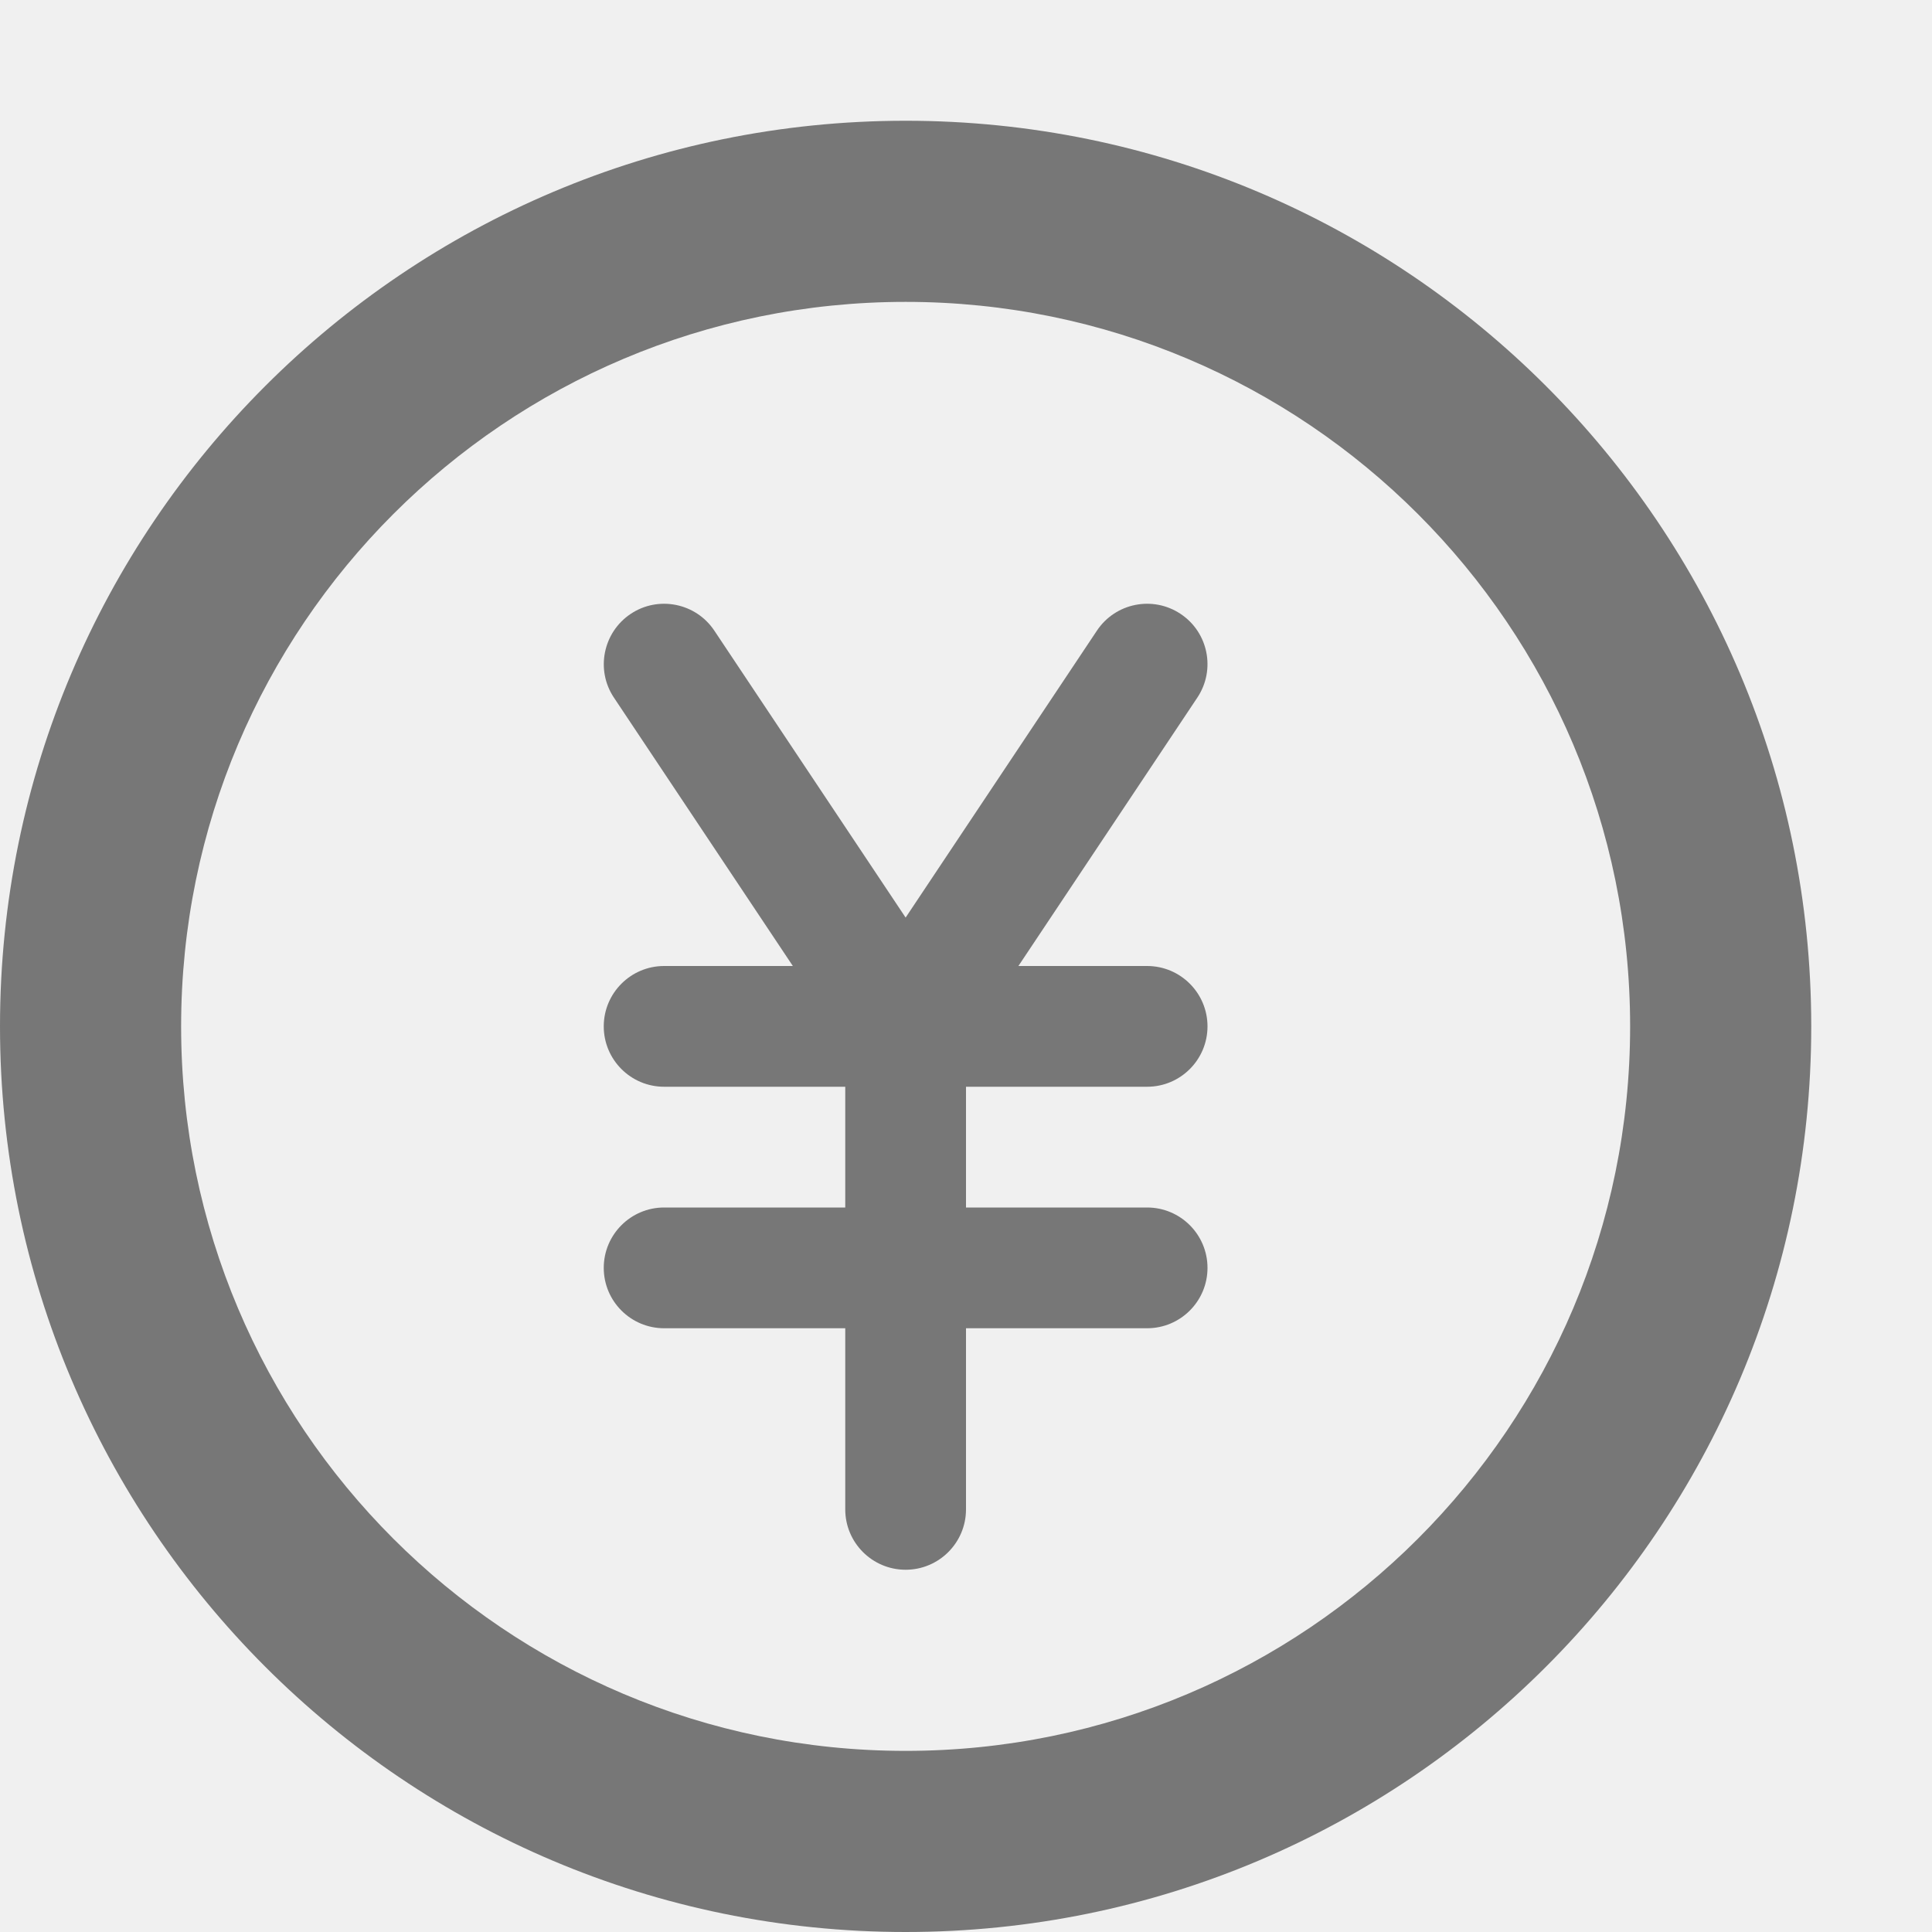
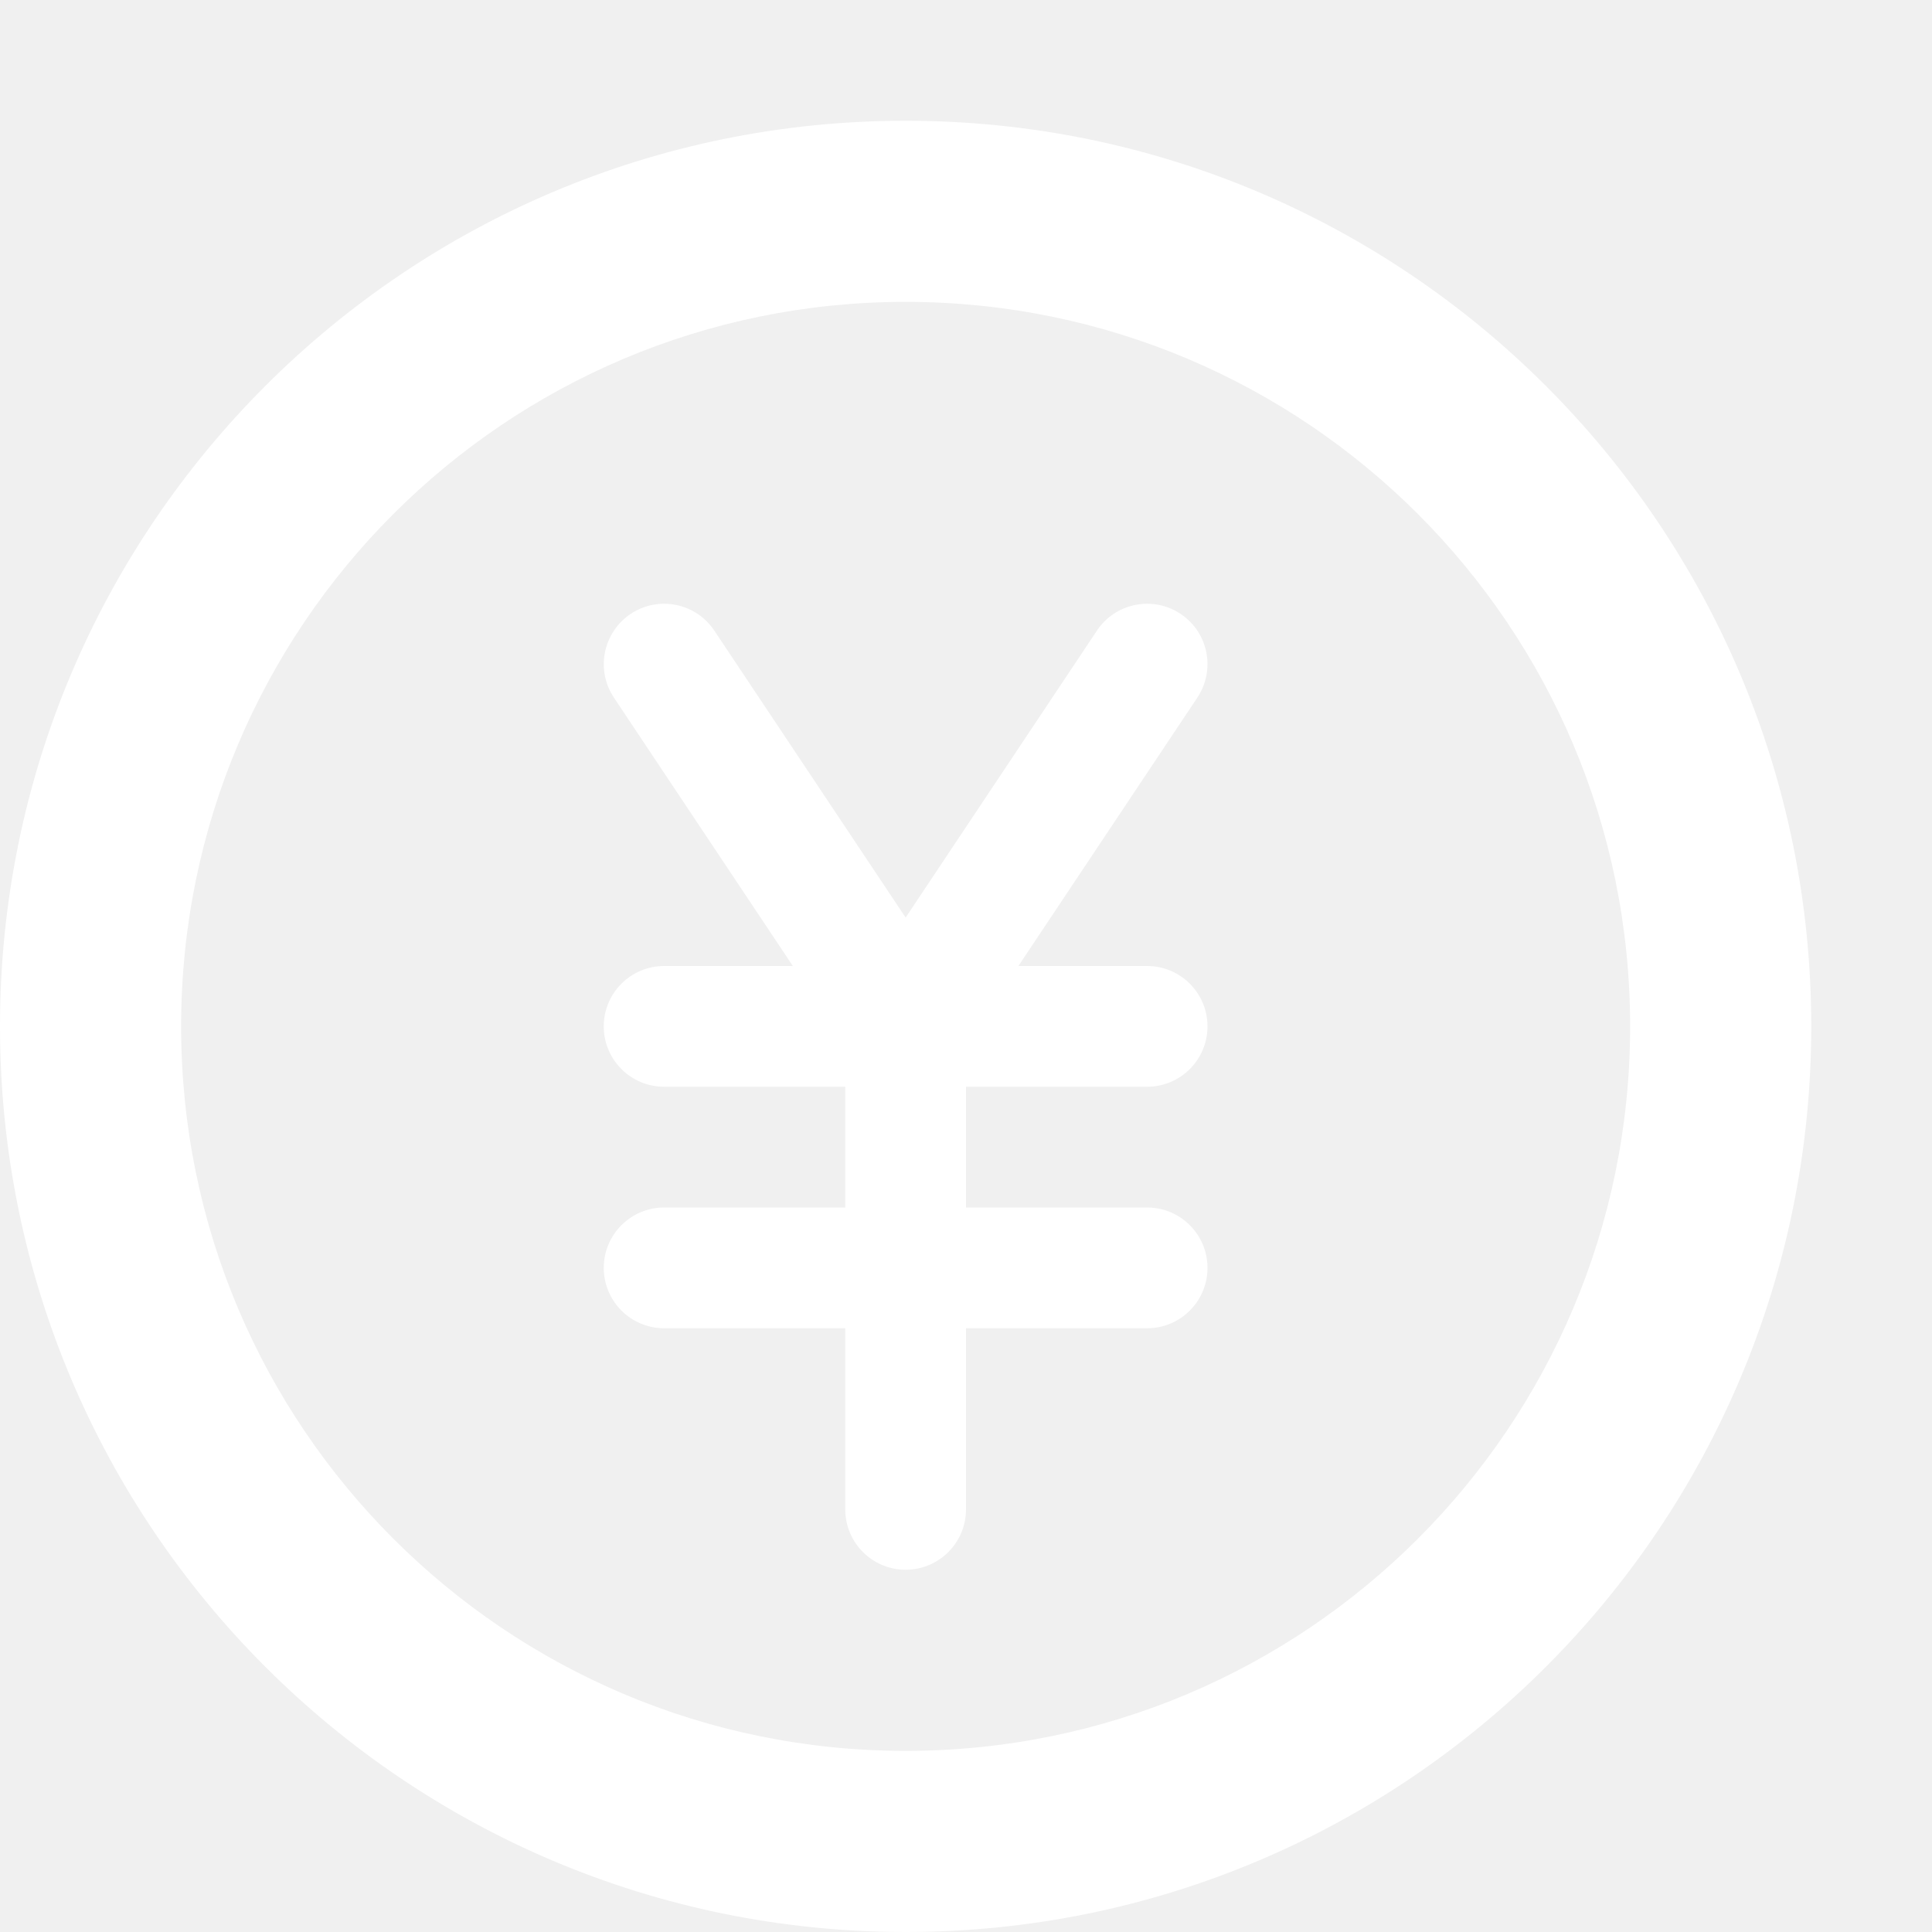
<svg xmlns="http://www.w3.org/2000/svg" version="1.1" width="16" height="16" viewBox="0 0 16 16">
  <style>
- *{ fill: #777 }
+ *{ fill: #fff }
</style>
  <path d="M7.5 1c-4.142 0-7.5 3.358-7.5 7.5s3.358 7.5 7.5 7.5c4.142 0 7.5-3.358 7.5-7.5s-3.358-7.5-7.5-7.5zM7.5 14.5c-3.314 0-6-2.686-6-6s2.686-6 6-6c3.314 0 6 2.686 6 6s-2.686 6-6 6z" />
  <path d="M9.5 9c0.276 0 0.5-0.224 0.5-0.5s-0.224-0.5-0.5-0.5h-1.066l1.482-2.223c0.153-0.23 0.091-0.54-0.139-0.693s-0.54-0.091-0.693 0.139l-1.584 2.376-1.584-2.376c-0.153-0.23-0.464-0.292-0.693-0.139s-0.292 0.464-0.139 0.693l1.482 2.223h-1.066c-0.276 0-0.5 0.224-0.5 0.5s0.224 0.5 0.5 0.5h1.5v1h-1.5c-0.276 0-0.5 0.224-0.5 0.5s0.224 0.5 0.5 0.5h1.5v1.5c0 0.276 0.224 0.5 0.5 0.5s0.5-0.224 0.5-0.5v-1.5h1.5c0.276 0 0.5-0.224 0.5-0.5s-0.224-0.5-0.5-0.5h-1.5v-1h1.5z" />
</svg>
